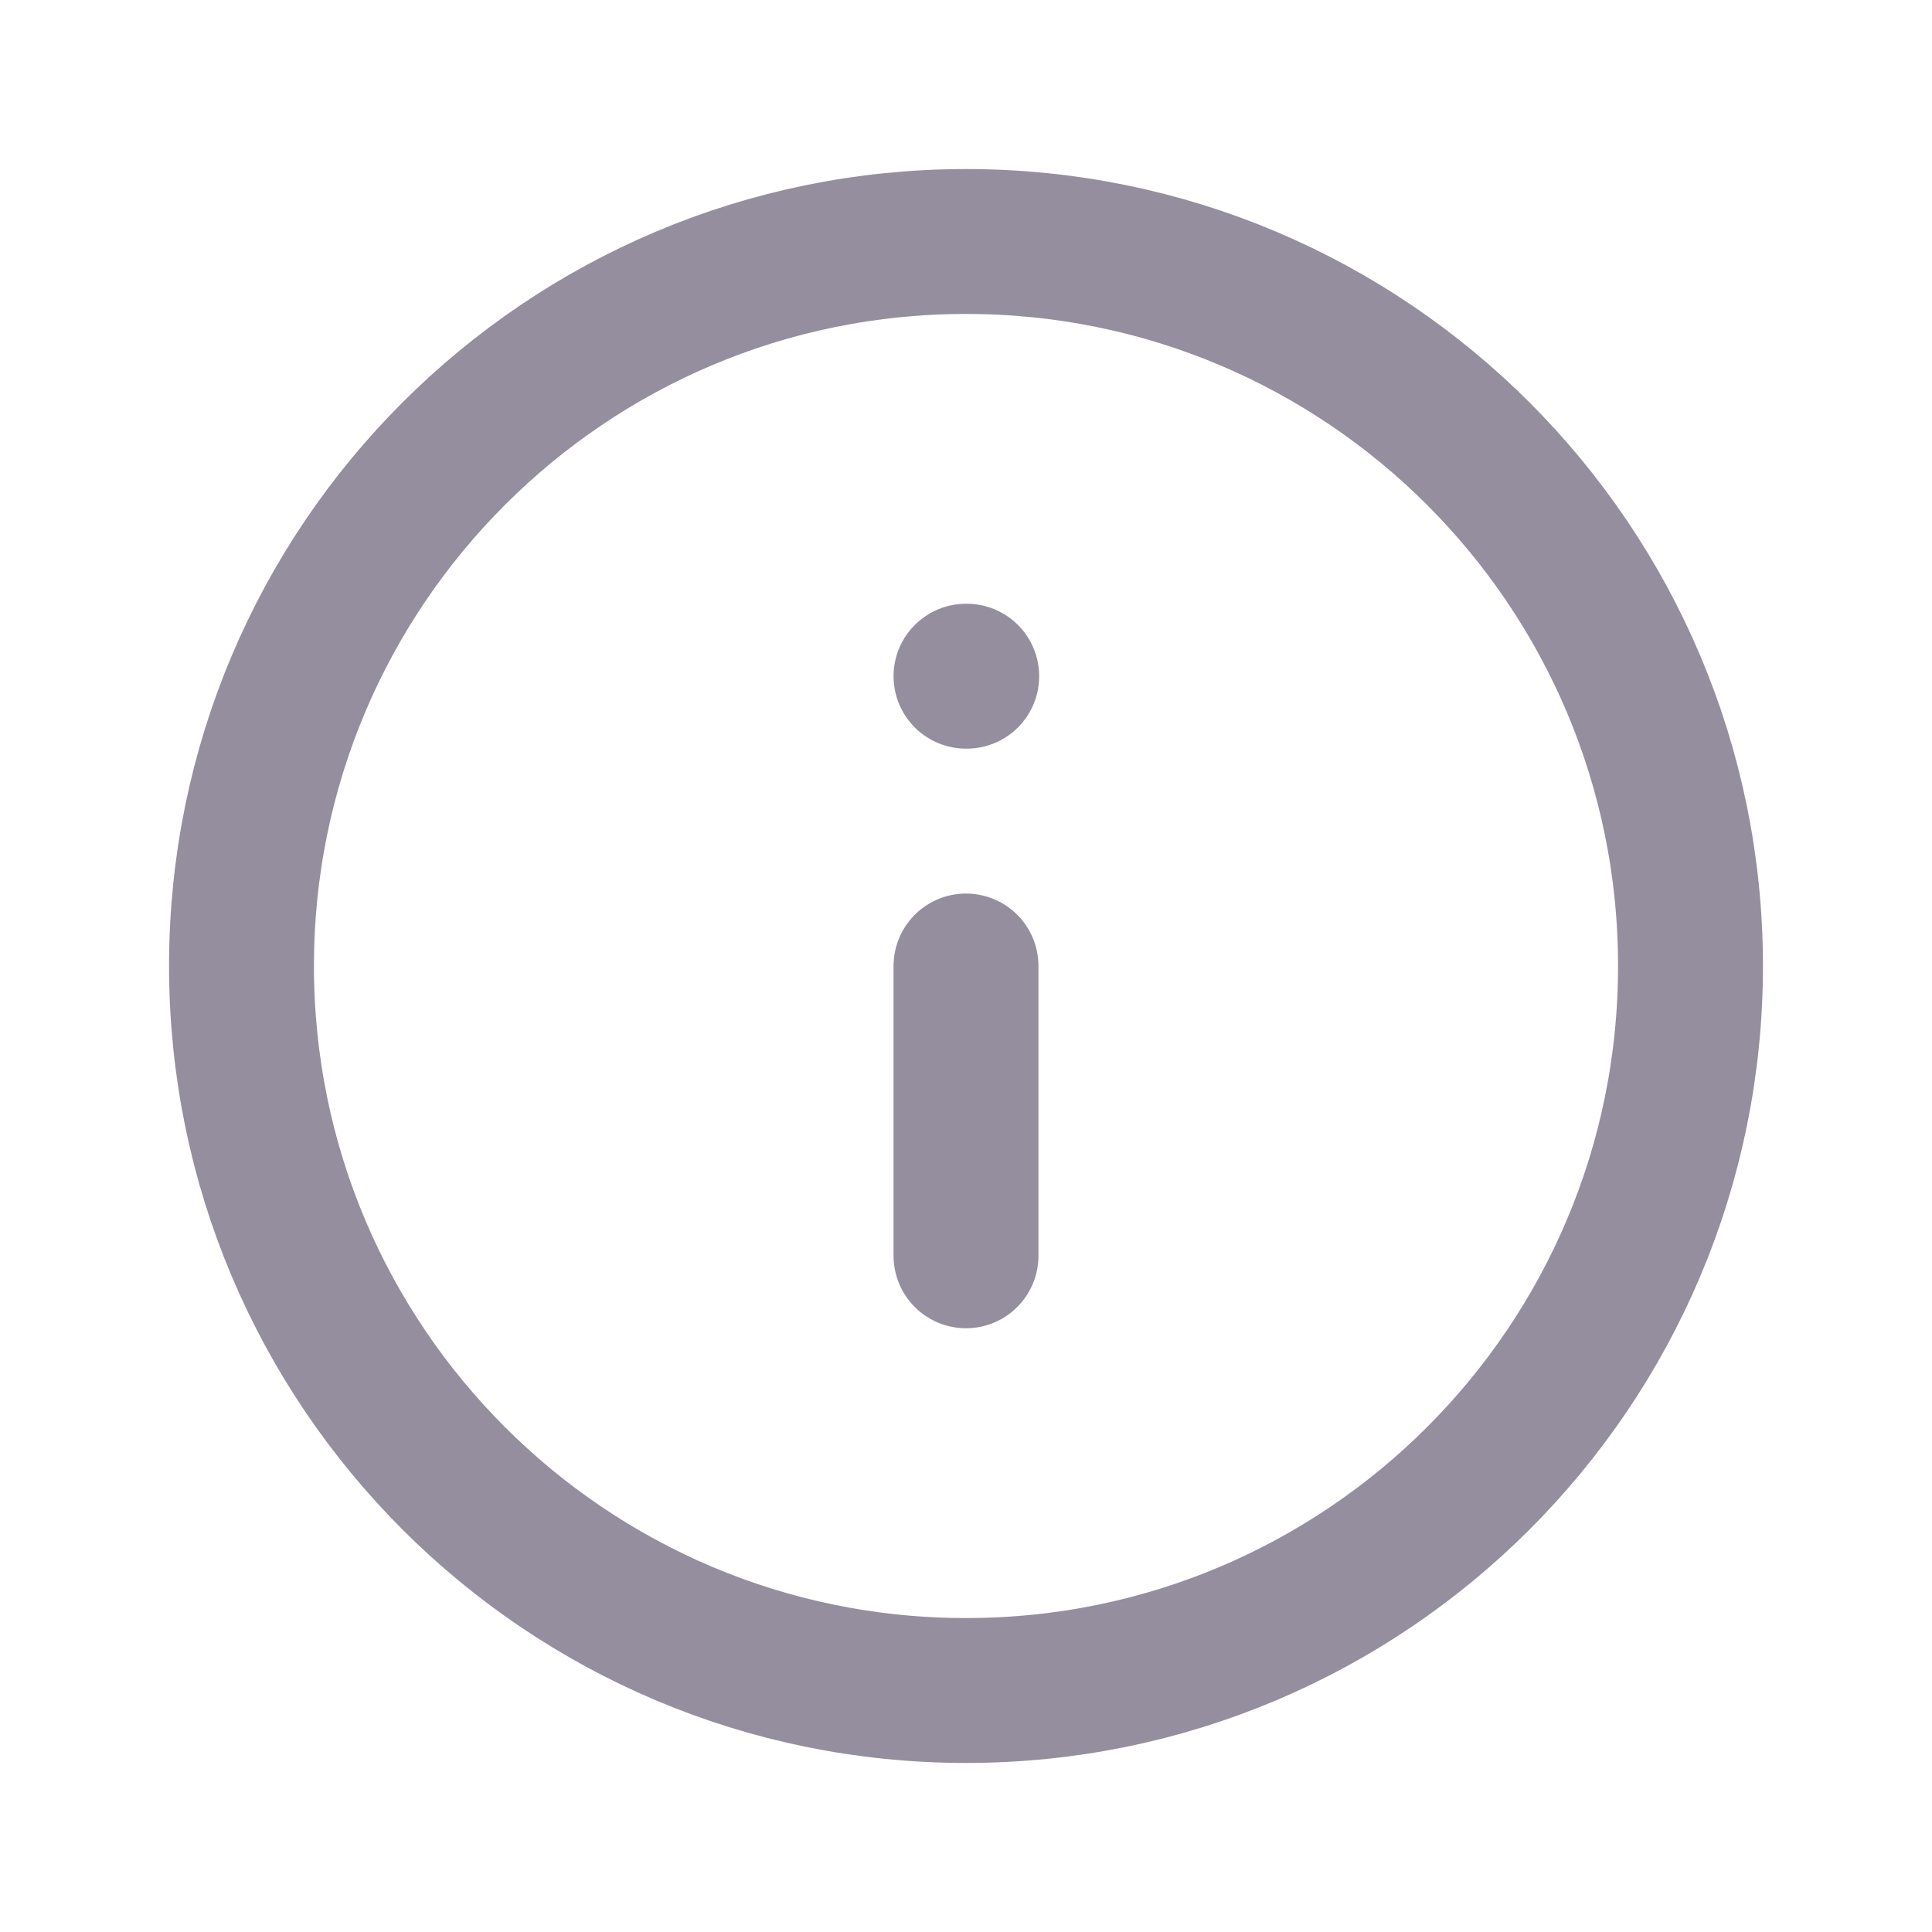
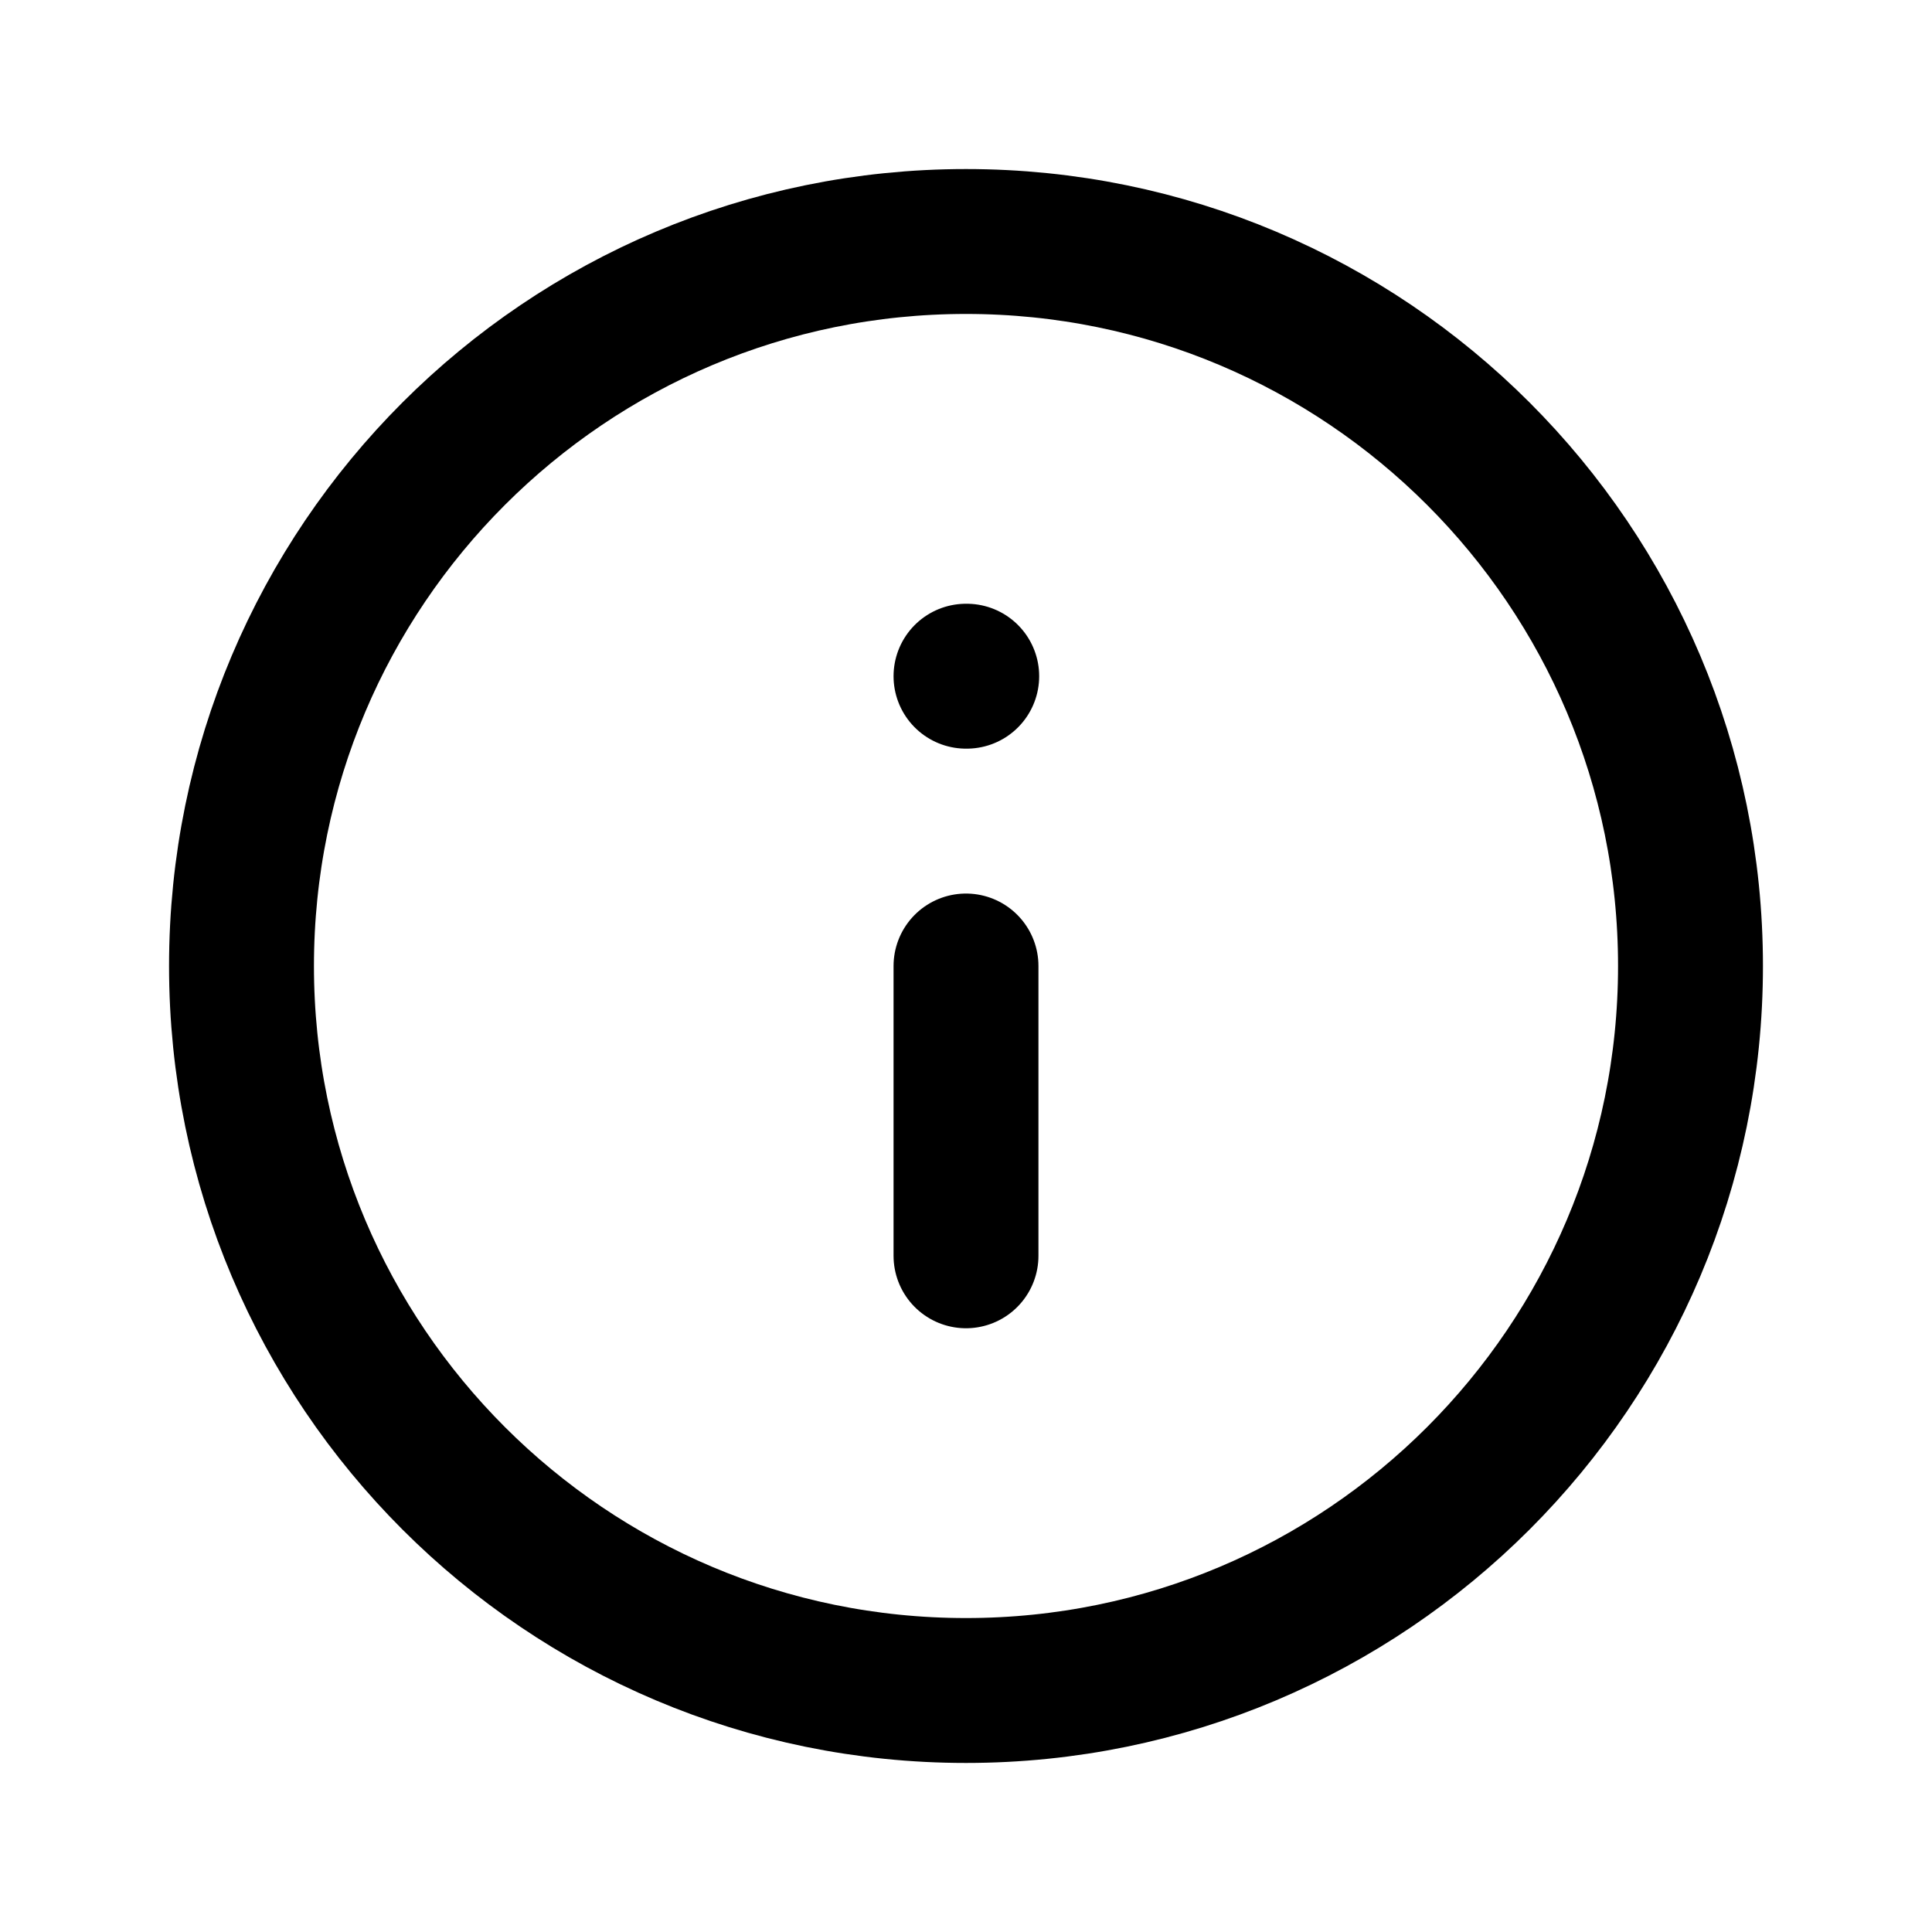
<svg xmlns="http://www.w3.org/2000/svg" width="24" height="24" viewBox="0 0 24 24" fill="none">
-   <path d="M12 21C16.971 21 21 16.971 21 12C21 7.029 16.971 3 12 3C7.029 3 3 7.029 3 12C3 16.971 7.029 21 12 21Z" stroke="#958E9E" stroke-width="1.8" stroke-linecap="round" stroke-linejoin="round" />
-   <path d="M12 15.6V12" stroke="#958E9E" stroke-width="1.8" stroke-linecap="round" stroke-linejoin="round" />
-   <path d="M12 8.4H12.009" stroke="#958E9E" stroke-width="1.8" stroke-linecap="round" stroke-linejoin="round" />
+   <path d="M12 21C16.971 21 21 16.971 21 12C21 7.029 16.971 3 12 3C7.029 3 3 7.029 3 12C3 16.971 7.029 21 12 21Z" stroke="currentColor" stroke-width="1.8" stroke-linecap="round" stroke-linejoin="round" />
+   <path d="M12 15.6V12" stroke="currentColor" stroke-width="1.8" stroke-linecap="round" stroke-linejoin="round" />
+   <path d="M12 8.4H12.009" stroke="currentColor" stroke-width="1.8" stroke-linecap="round" stroke-linejoin="round" />
</svg>
